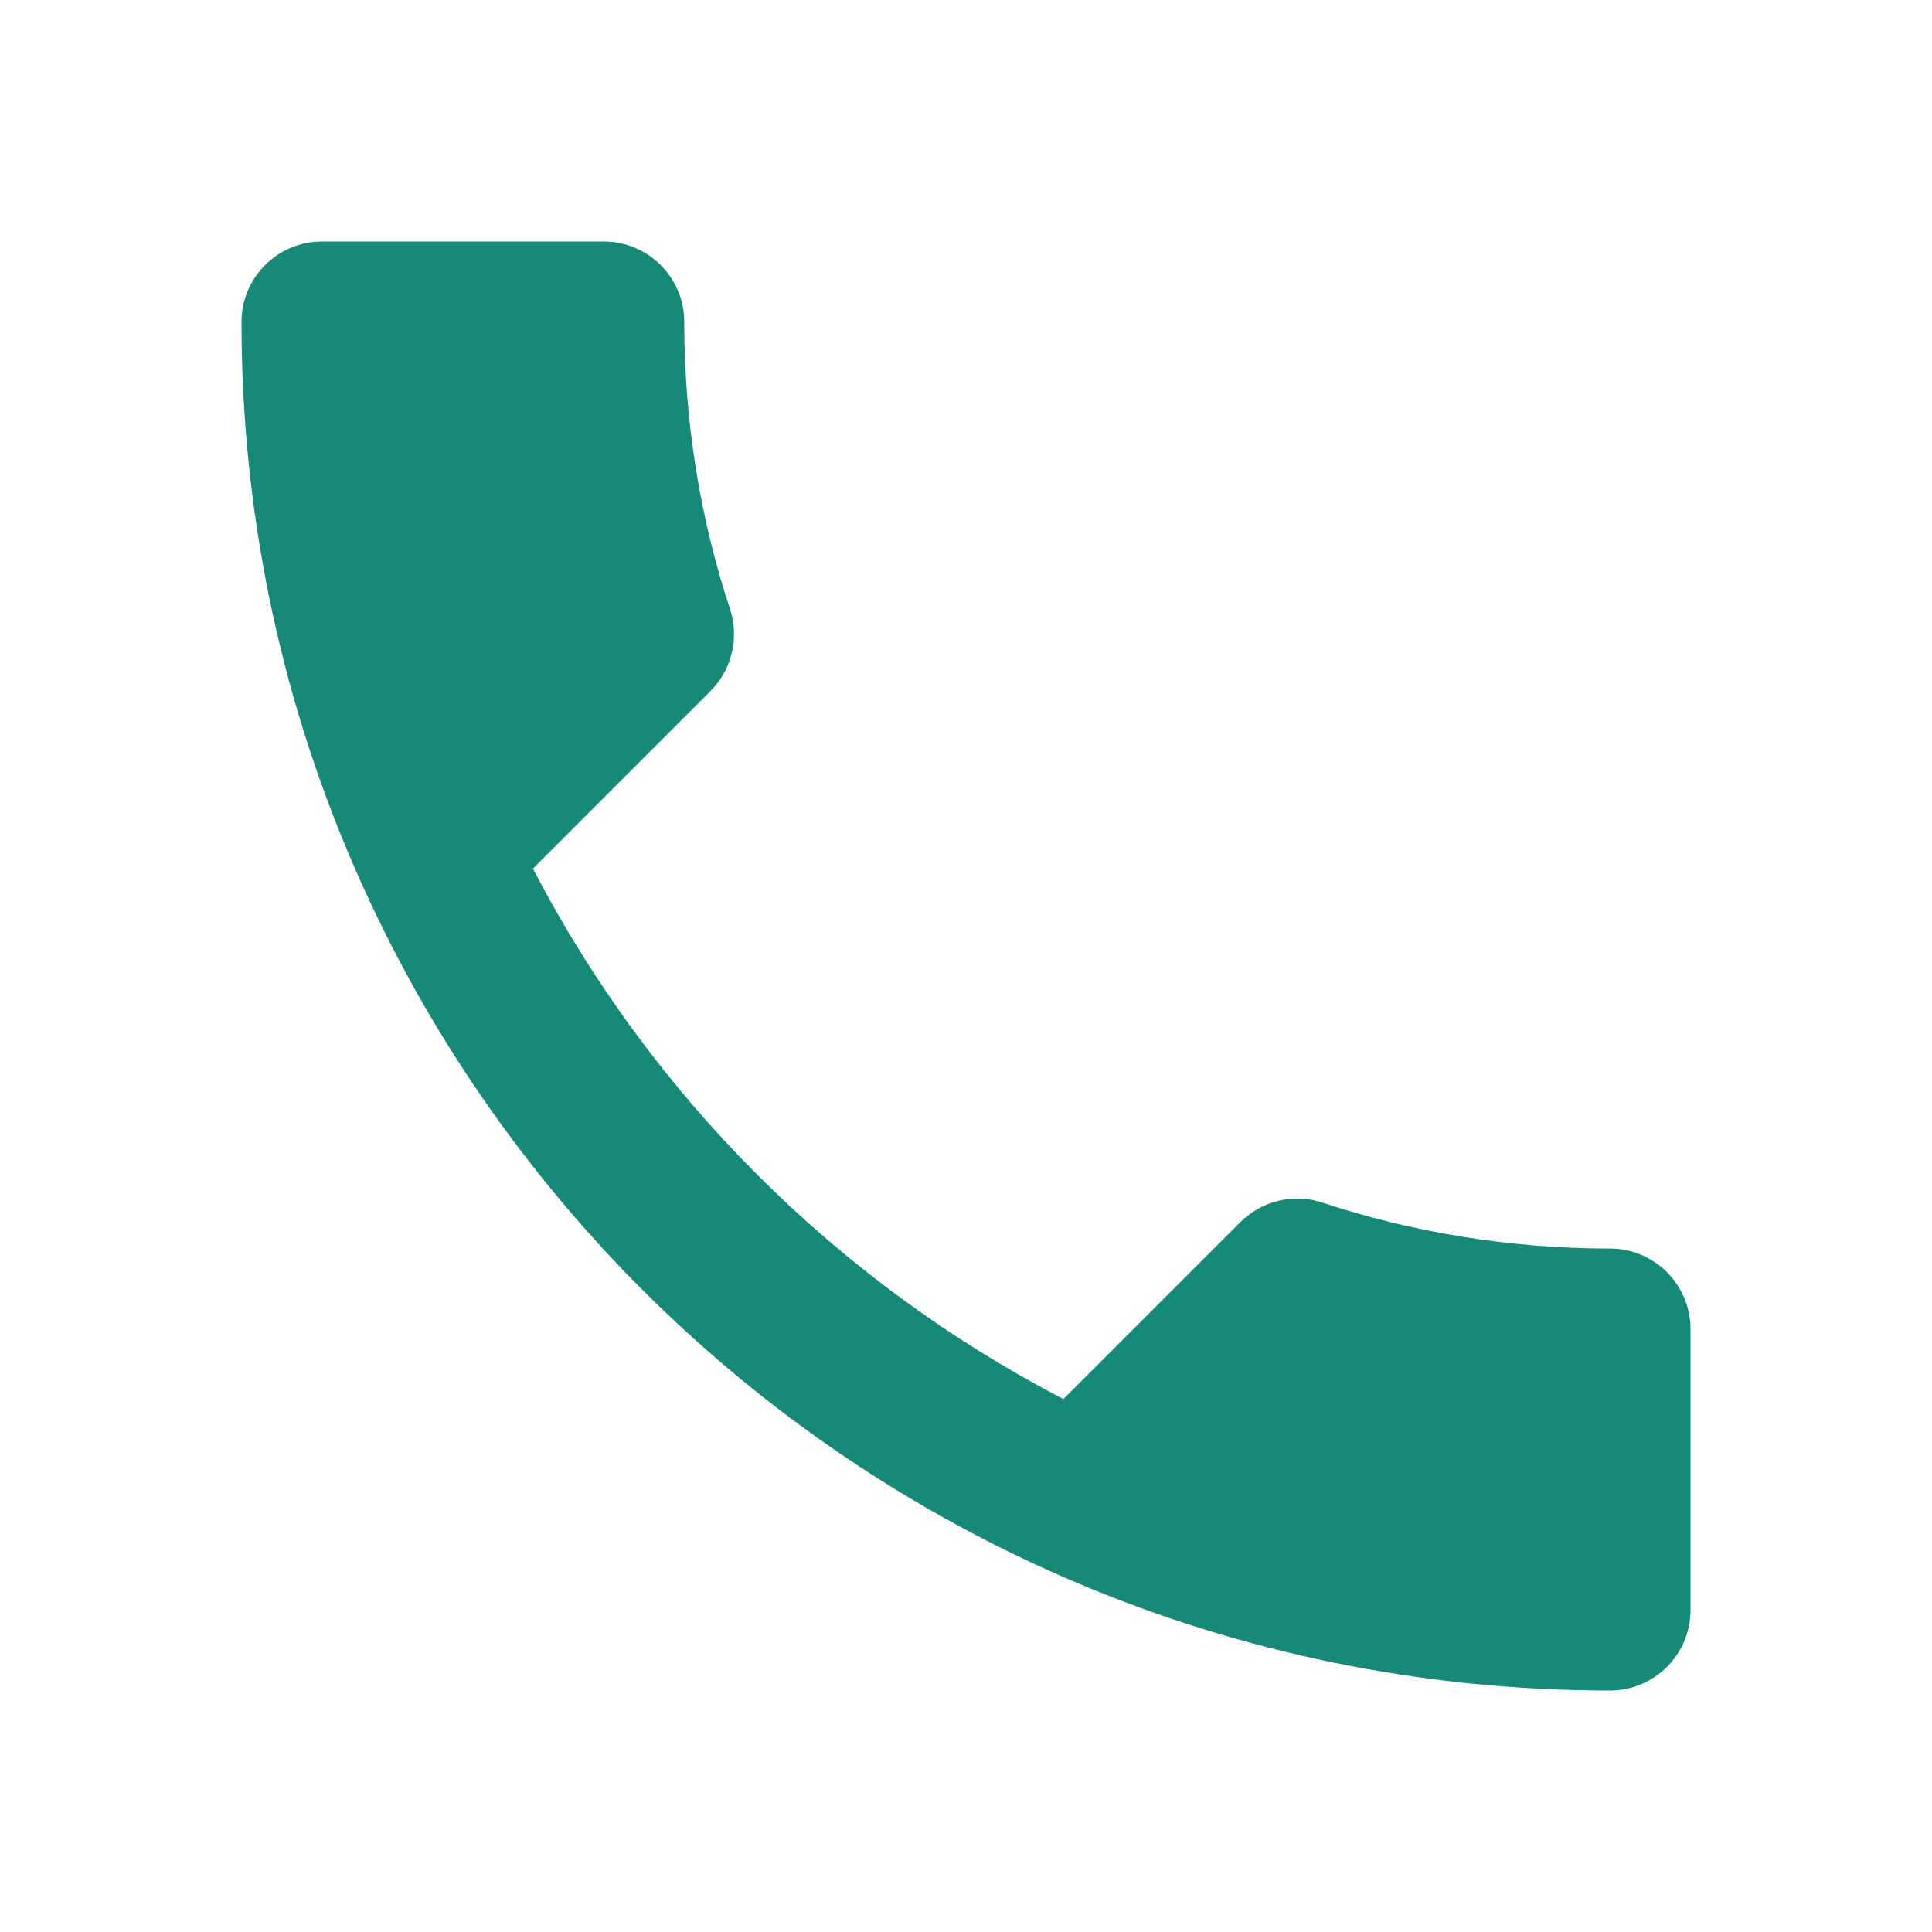
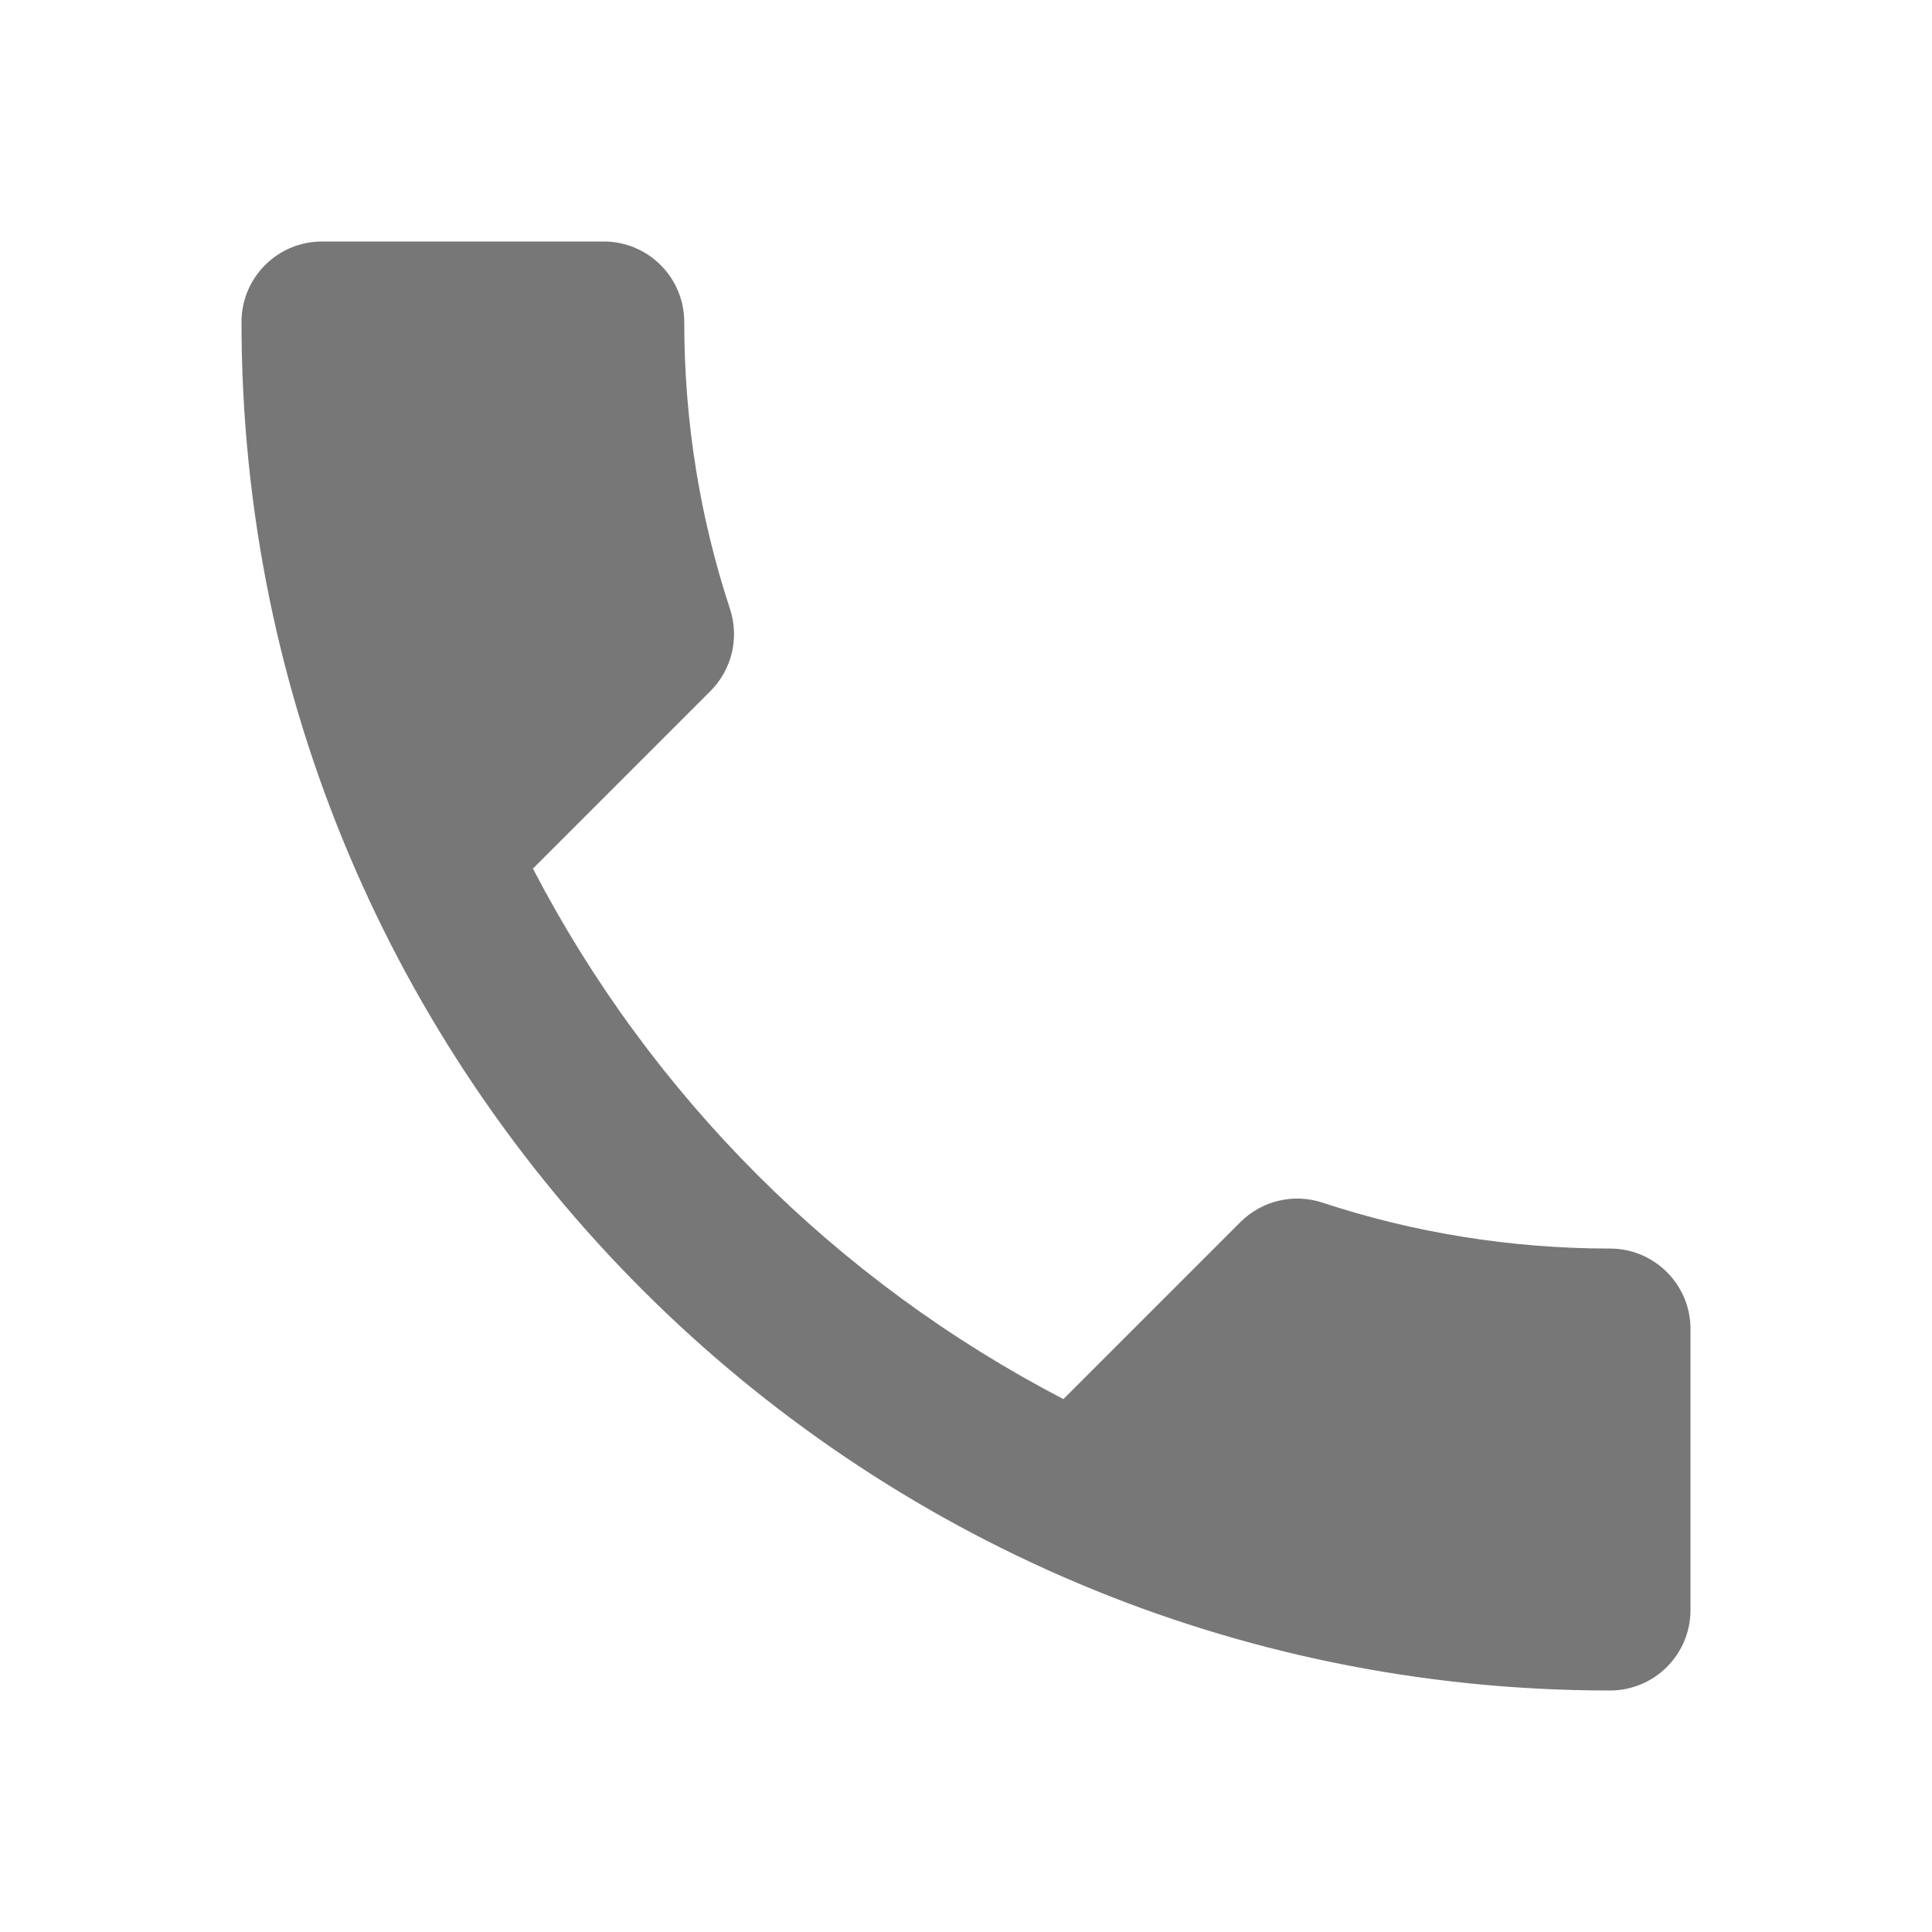
<svg xmlns="http://www.w3.org/2000/svg" viewBox="0 0 24 24">
-   <path fill="#168a77" d="M6.62 10.79a15.47 15.47 0 0 0 6.59 6.59l2.2-2.2a1 1 0 0 1 1.02-.24c1.12.37 2.33.57 3.57.57a1 1 0 0 1 1 1V20a1 1 0 0 1-1 1C10.61 21 3 13.39 3 4a1 1 0 0 1 1-1h3.5a1 1 0 0 1 1 1c0 1.25.2 2.45.57 3.57a1 1 0 0 1-.25 1.02l-2.2 2.2Z" />
+   <path fill="#777777" d="M6.62 10.79a15.47 15.47 0 0 0 6.59 6.59l2.2-2.2a1 1 0 0 1 1.02-.24c1.12.37 2.33.57 3.57.57a1 1 0 0 1 1 1V20a1 1 0 0 1-1 1C10.61 21 3 13.39 3 4a1 1 0 0 1 1-1h3.5a1 1 0 0 1 1 1c0 1.25.2 2.45.57 3.57a1 1 0 0 1-.25 1.02l-2.2 2.2Z" />
</svg>
